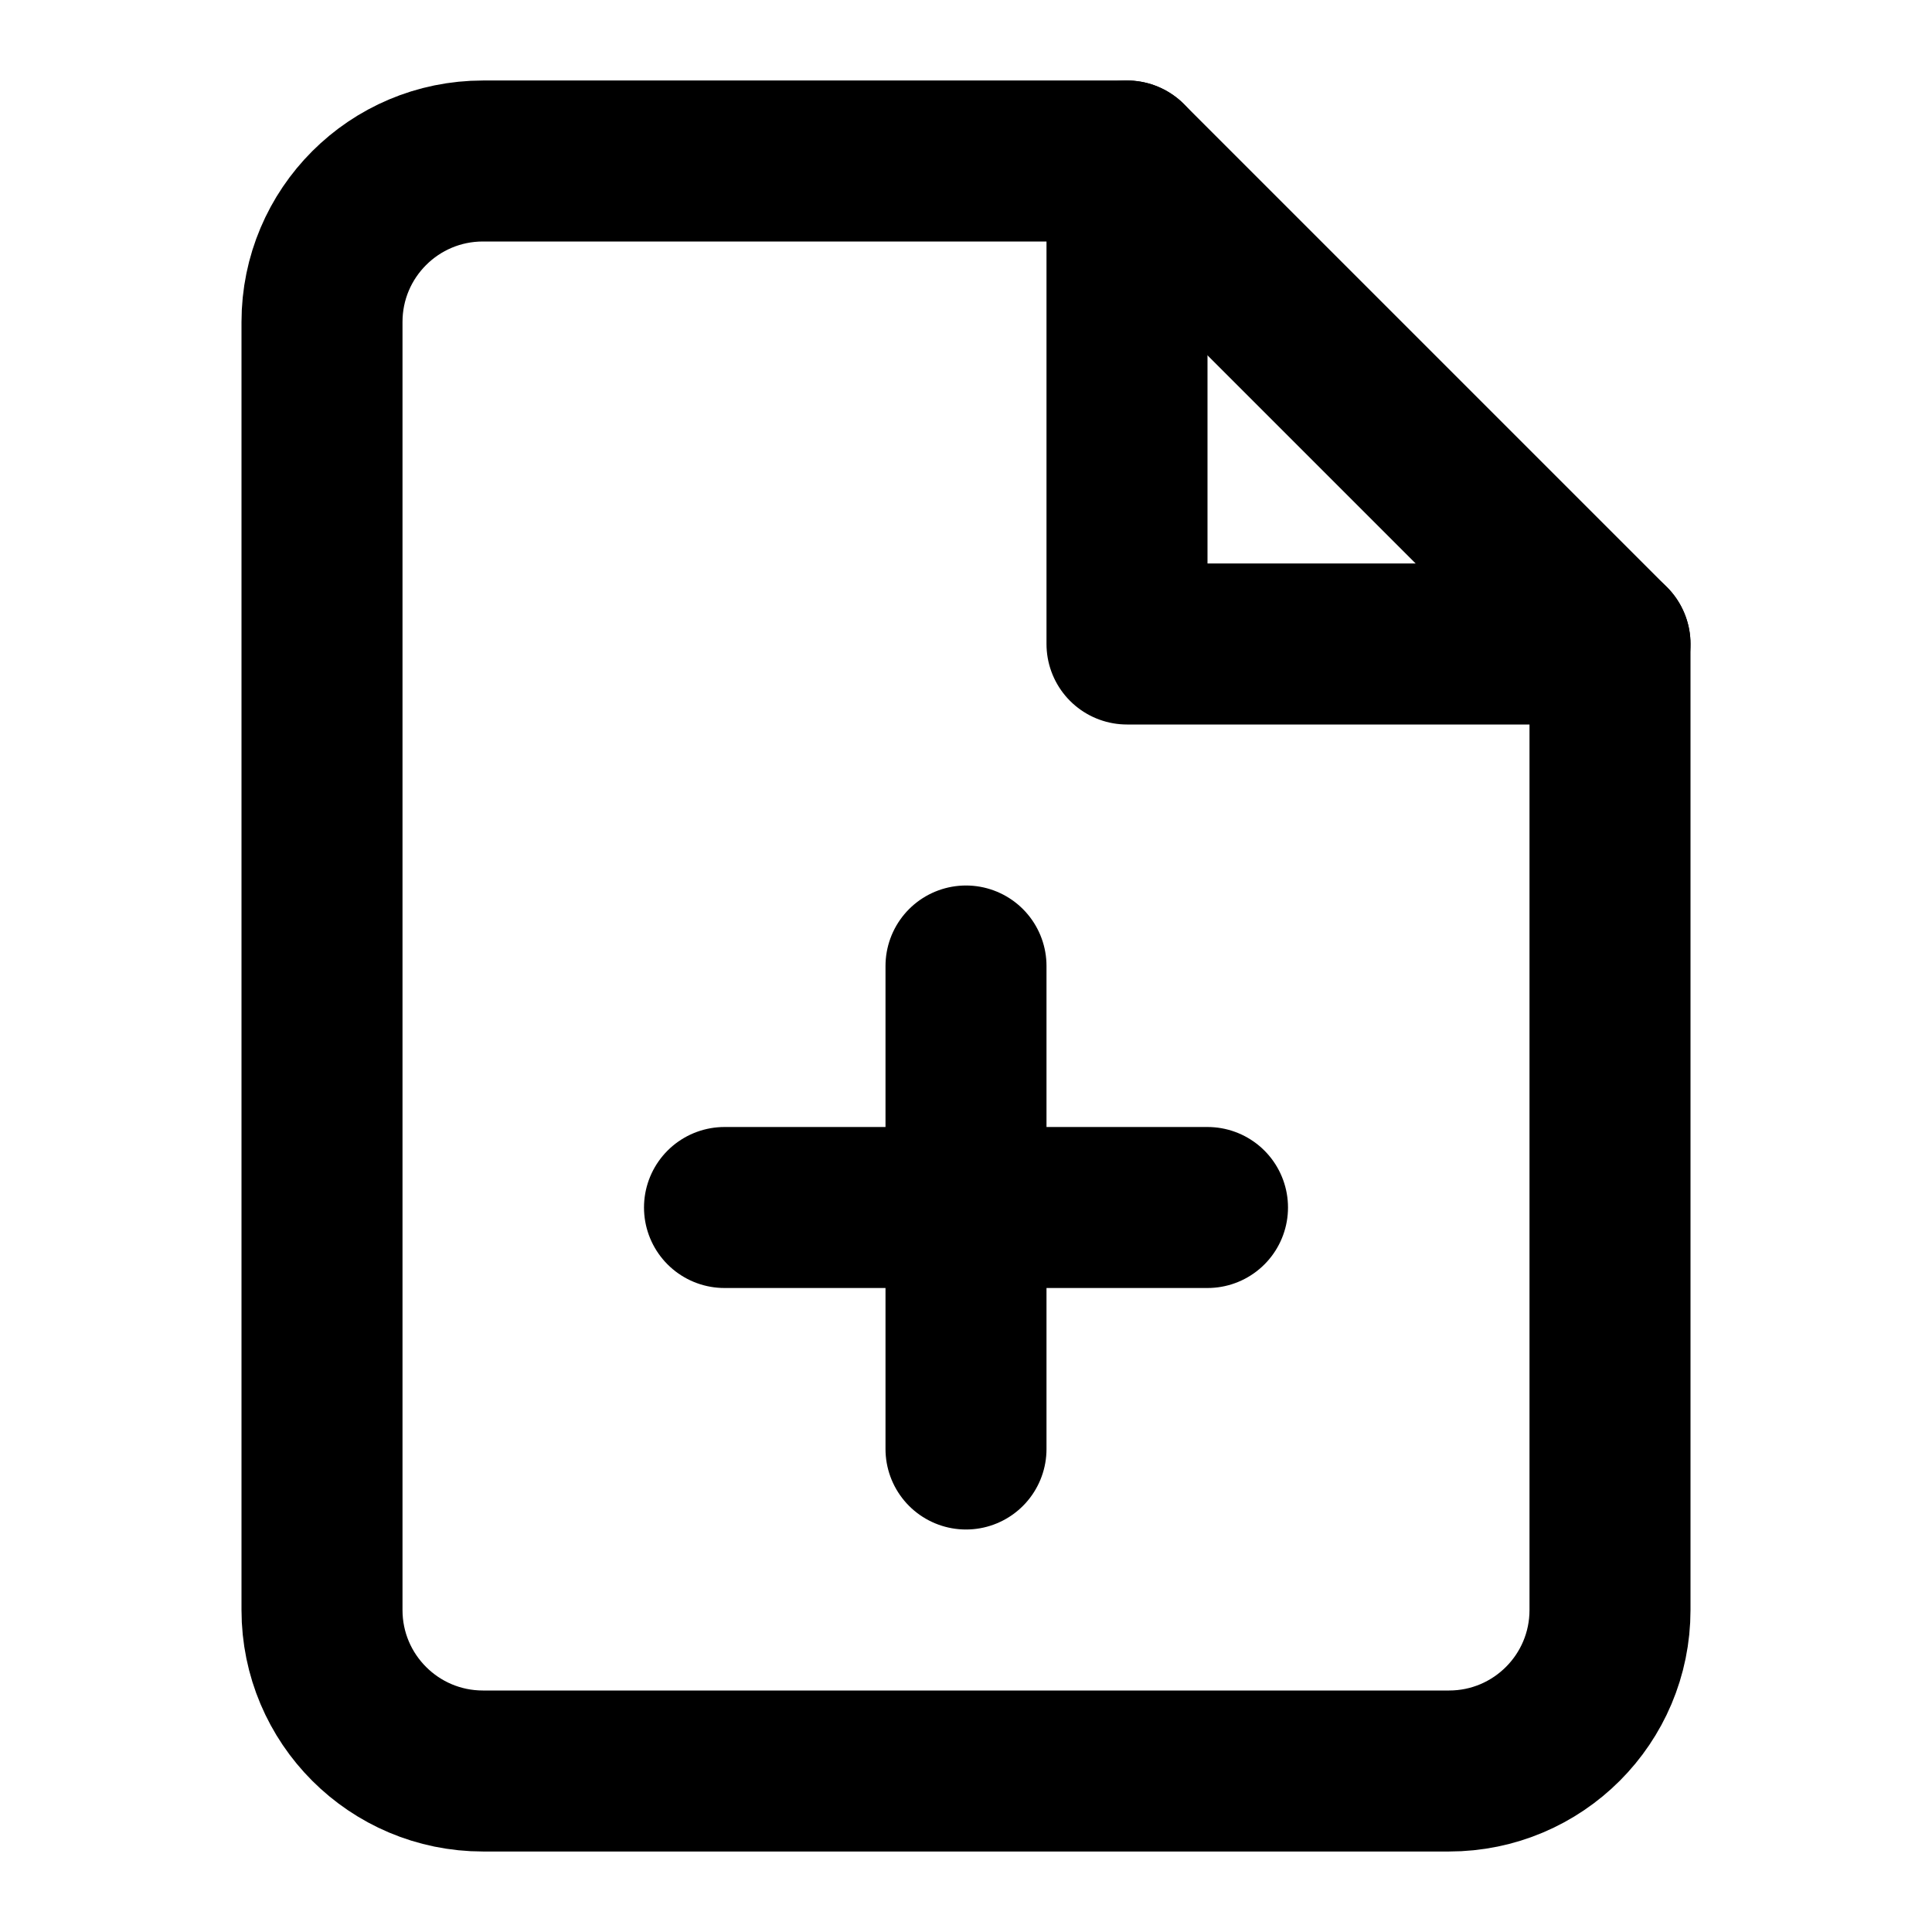
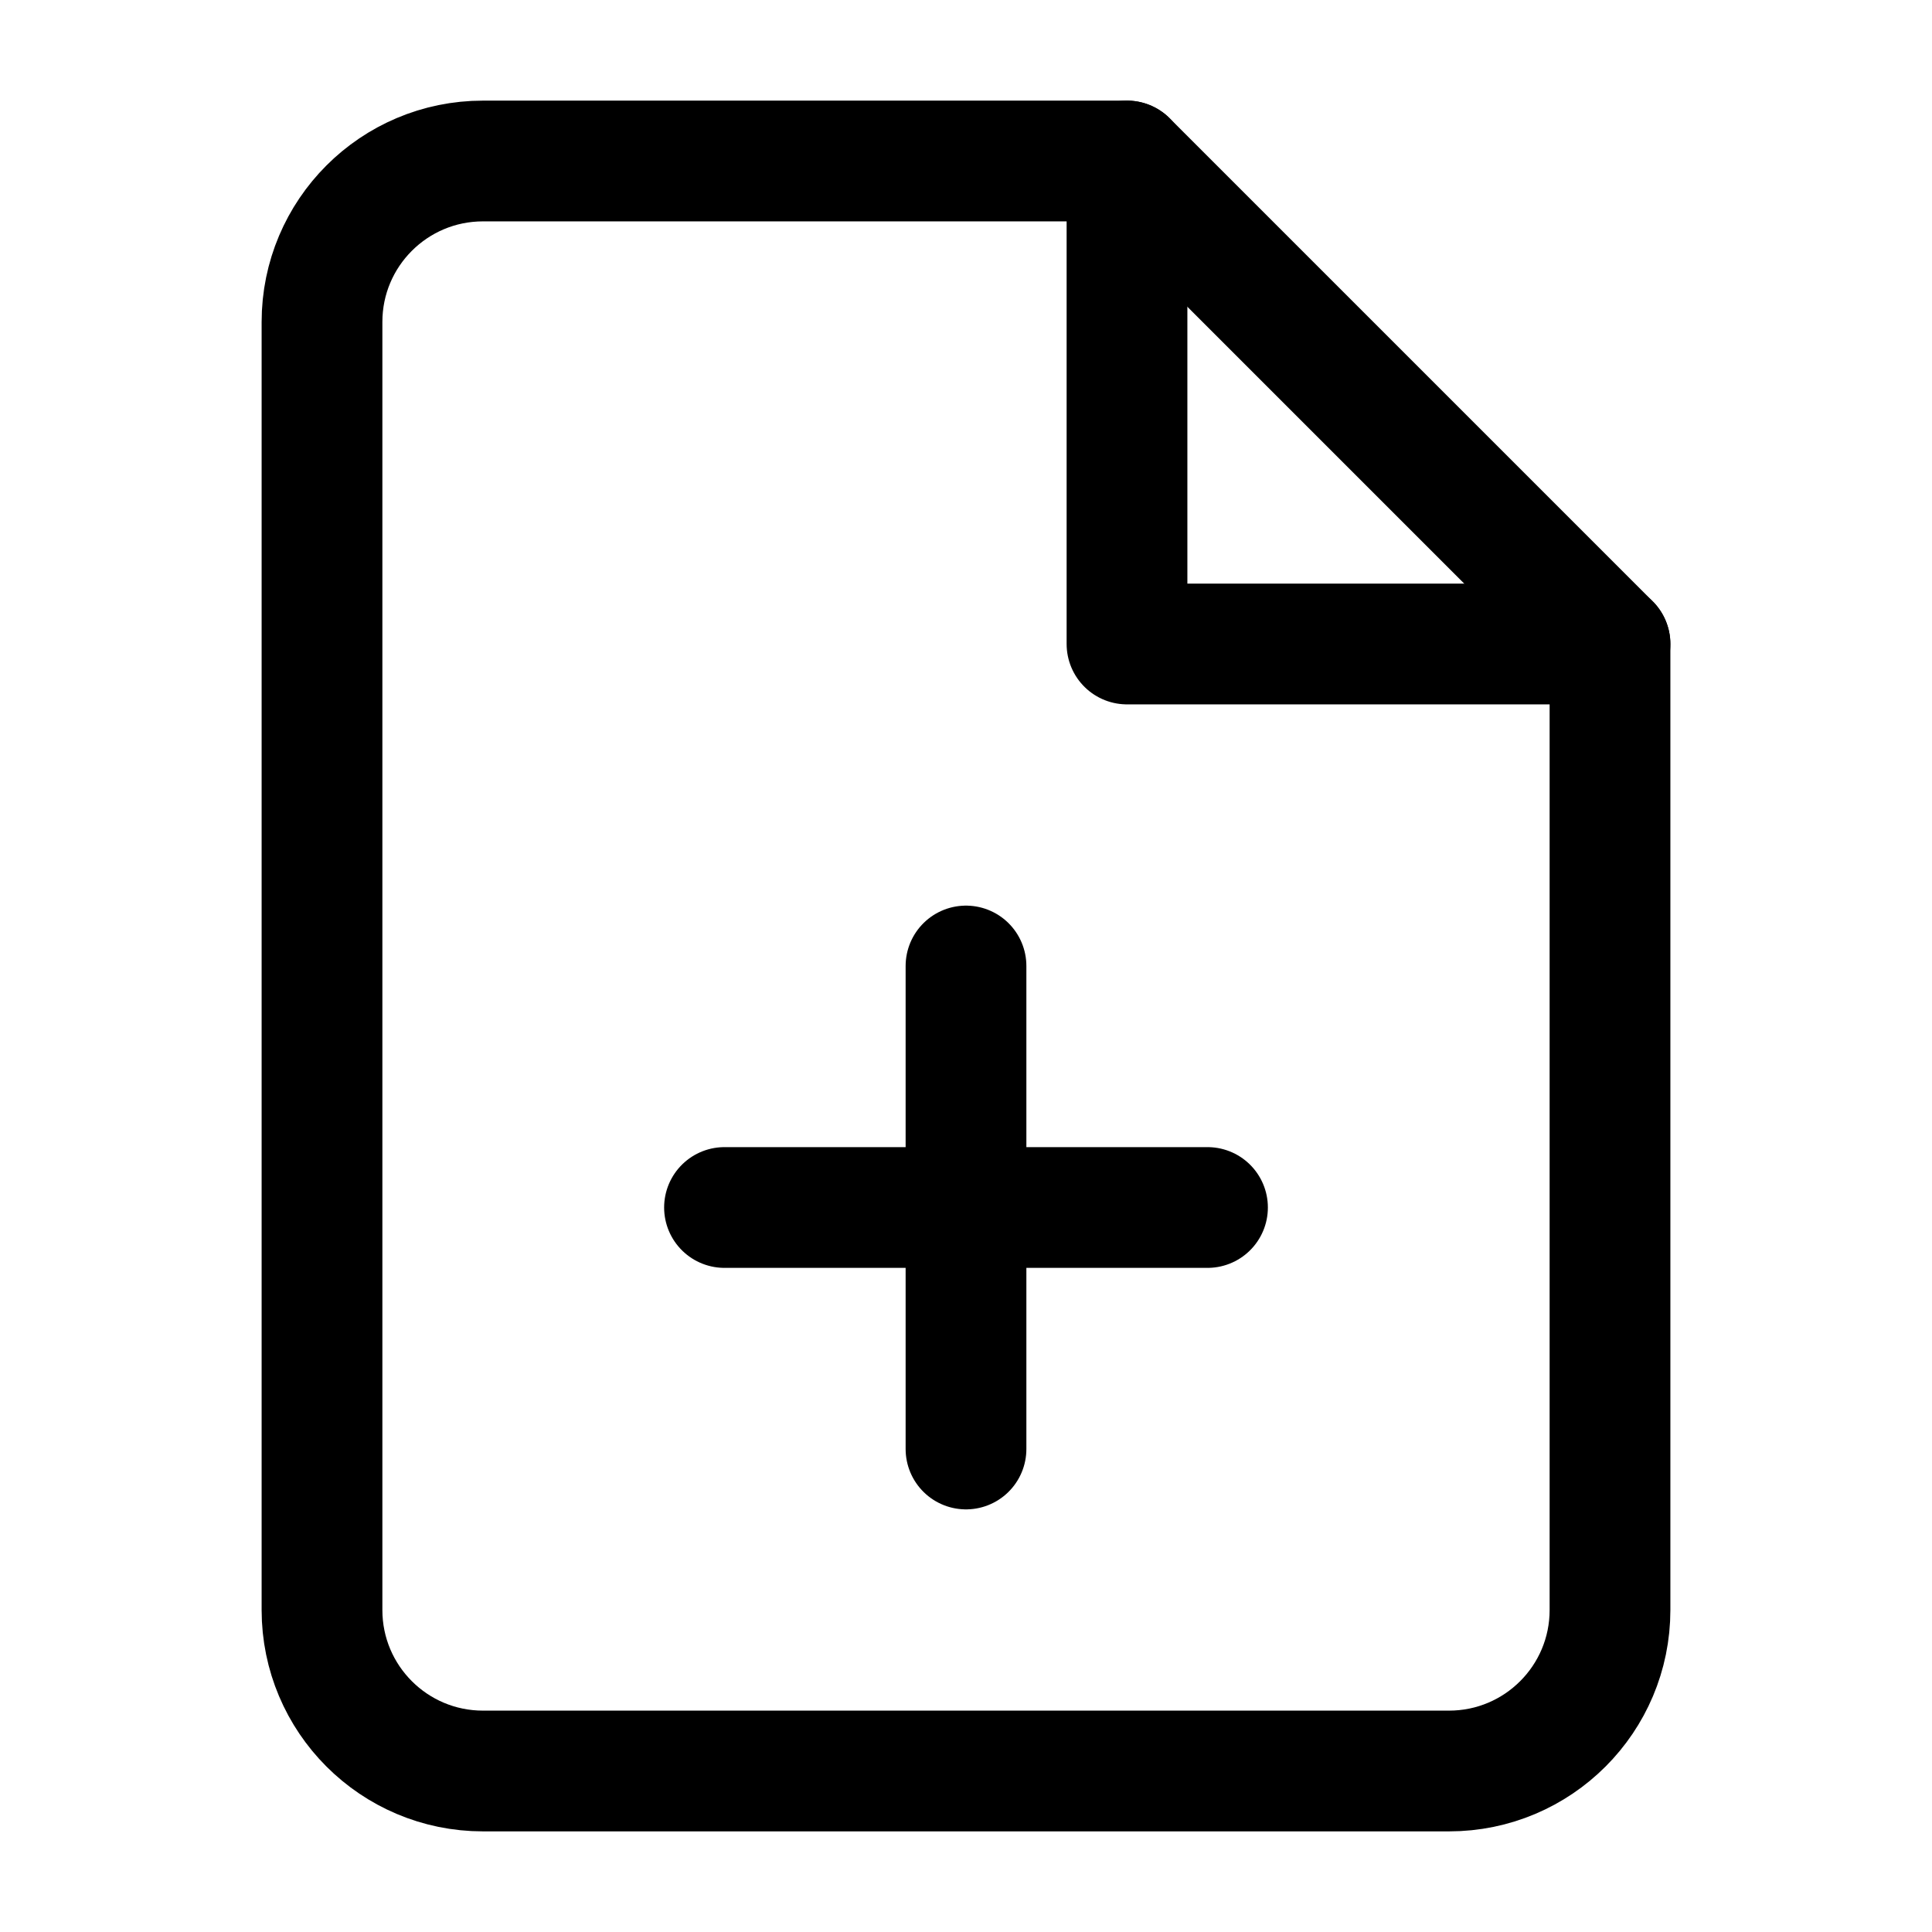
<svg xmlns="http://www.w3.org/2000/svg" width="24" height="24" viewBox="0 0 24 24" fill="none">
-   <path d="M14 2H6C4.895 2 4 2.895 4 4V20C4 21.105 4.895 22 6 22H18C19.105 22 20 21.105 20 20V8L14 2Z" stroke="currentColor" stroke-width="2" stroke-linecap="round" stroke-linejoin="round" />
-   <path d="M14 2V8H20" stroke="currentColor" stroke-width="2" stroke-linecap="round" stroke-linejoin="round" />
-   <path d="M12 18V12" stroke="currentColor" stroke-width="2" stroke-linecap="round" stroke-linejoin="round" />
-   <path d="M9 15H15" stroke="currentColor" stroke-width="2" stroke-linecap="round" stroke-linejoin="round" />
+   <path d="M14 2H6C4.895 2 4 2.895 4 4V20C4 21.105 4.895 22 6 22H18C19.105 22 20 21.105 20 20V8L14 2Z" stroke="currentColor" stroke-width="1.5" stroke-linecap="round" stroke-linejoin="round" fill="none" />
+   <path d="M14 2V8H20" stroke="currentColor" stroke-width="1.5" stroke-linecap="round" stroke-linejoin="round" fill="none" />
+   <path d="M12 18V12" stroke="currentColor" stroke-width="1.5" stroke-linecap="round" stroke-linejoin="round" fill="none" />
+   <path d="M9 15H15" stroke="currentColor" stroke-width="1.5" stroke-linecap="round" stroke-linejoin="round" fill="none" />
</svg>
